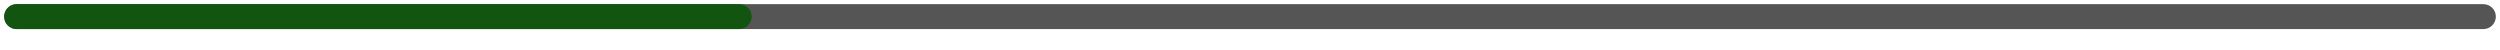
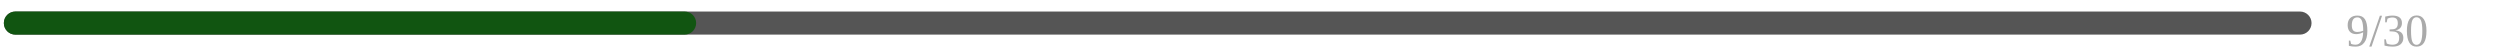
- <svg xmlns="http://www.w3.org/2000/svg" width="602" height="12">
-   <rect width="600" height="6" x="1" y="1" rx="3" ry="3" fill="#555" />
-   <rect width="180" height="6" x="1" y="1" rx="3" ry="3" fill="#151" />
+ <svg xmlns="http://www.w3.org/2000/svg" width="650" height="12">
+   <rect width="600" height="6" x="1" y="3" rx="3" ry="3" fill="#555" />
+   <text x="610" y="12" textLength="30" fill="#AAA" lengthAdjust="">9/30</text>
+   <rect width="180" height="6" x="1" y="3" rx="3" ry="3" fill="#151" />
</svg>
